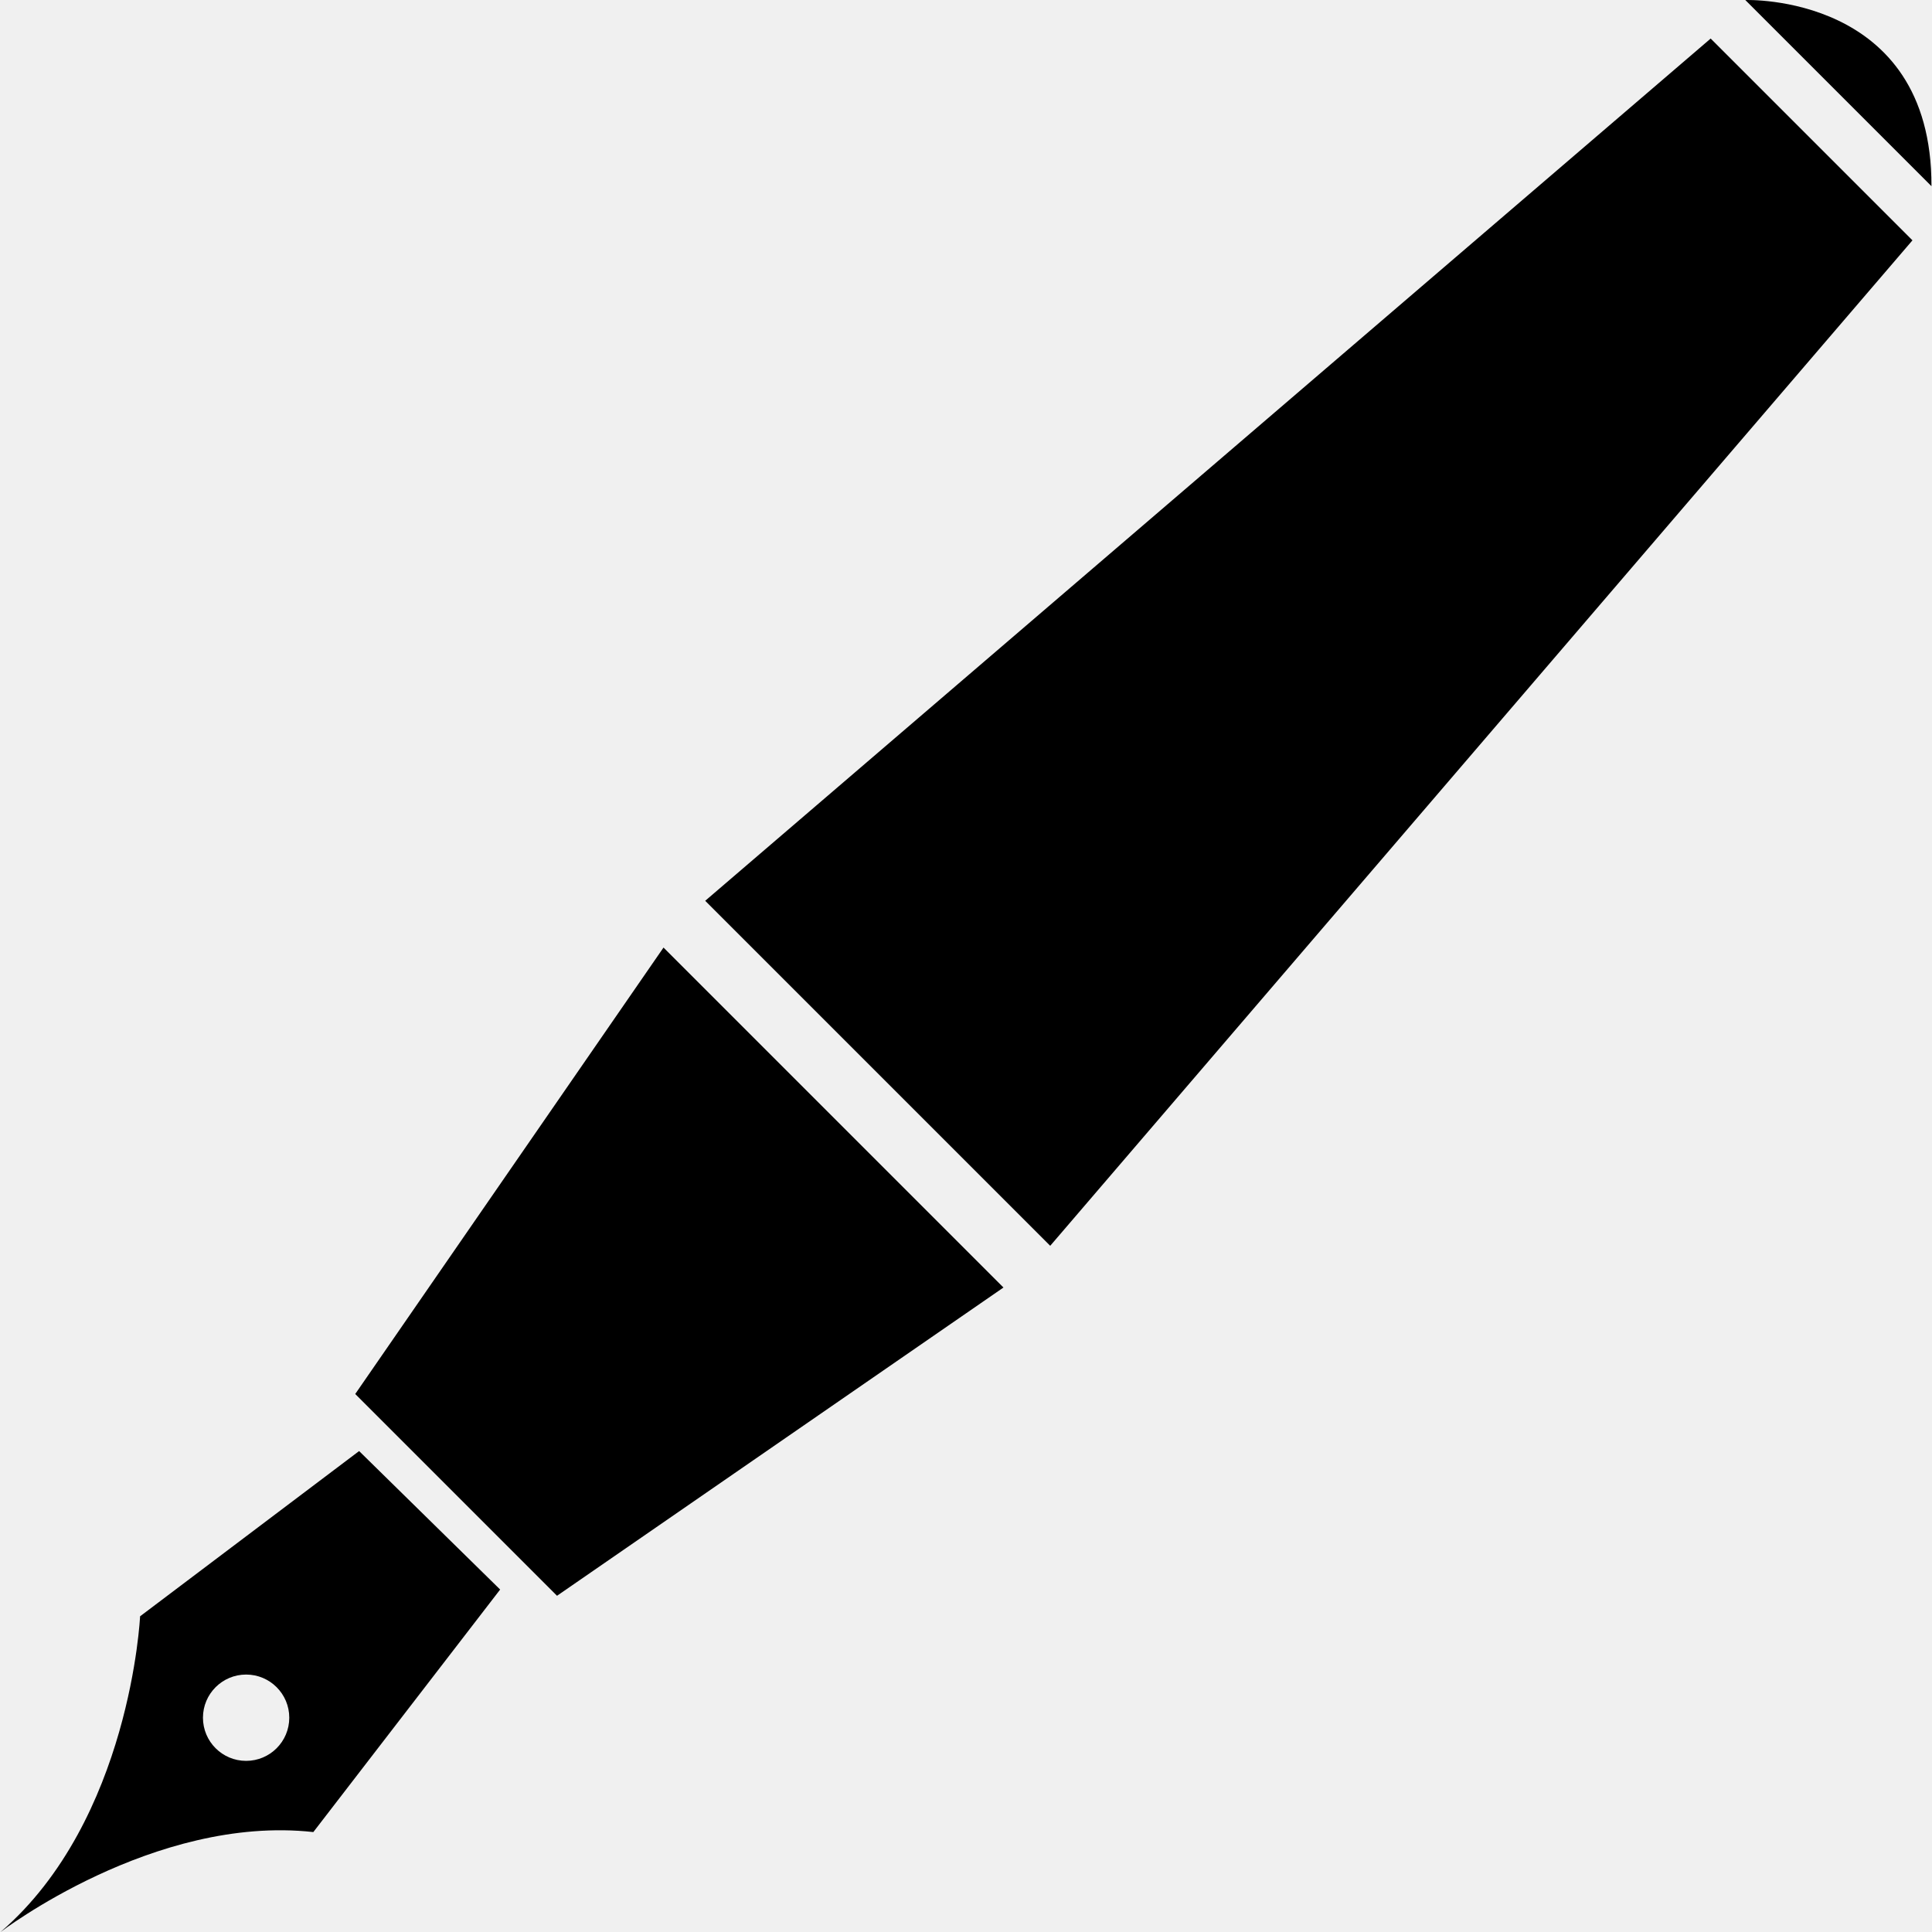
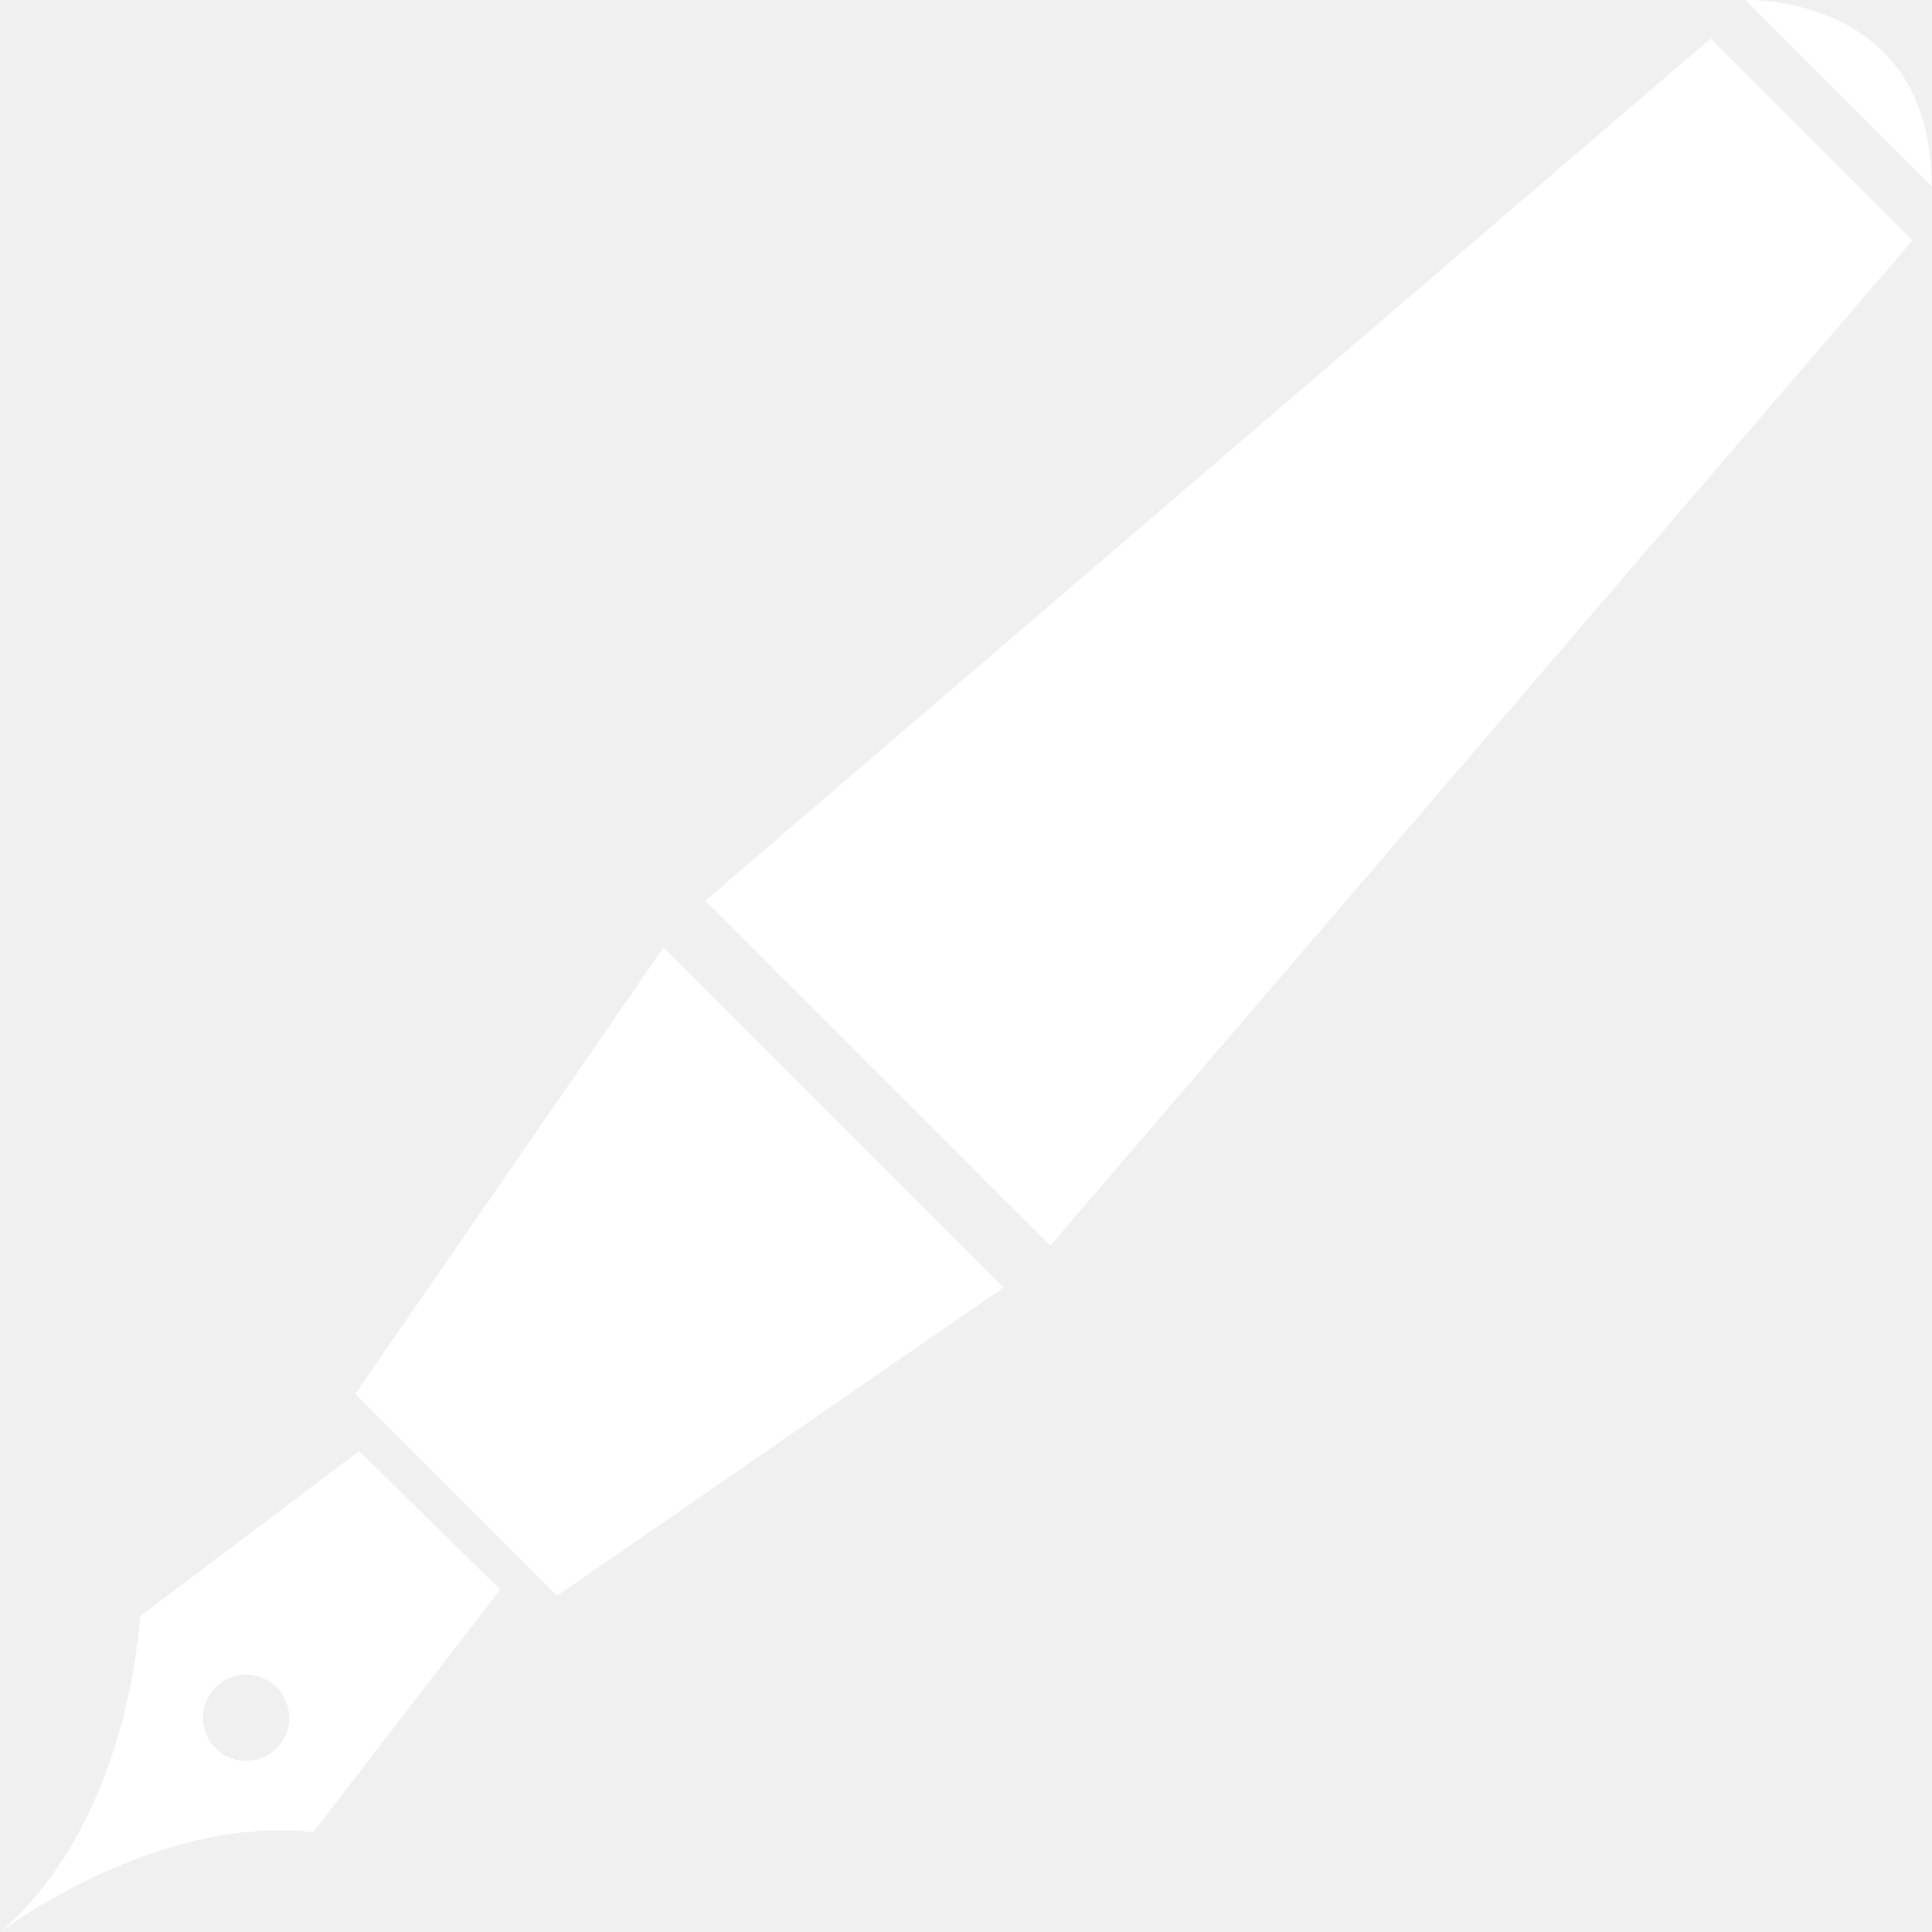
<svg xmlns="http://www.w3.org/2000/svg" version="1.1" id="Capa_1" x="0px" y="0px" viewBox="0 0 317.037 317.037" style="enable-background:new 0 0 317.037 317.037;" xml:space="preserve">
  <g>
-     <polygon style="fill:#00000;" points="313.831,39.438 280.718,6.325 115.724,147.817 172.339,204.432  " />
-     <polygon style="fill:#00000;" points="164.665,211.28 108.882,155.492 58.293,228.75 91.406,261.863  " />
-     <path style="fill:#00000;" d="M51.418,300.638l30.655-39.798l-23.143-22.724L22.988,265.23c0,0-1.556,33.428-22.898,51.807   C0.095,317.037,25.261,297.75,51.418,300.638z M40.387,288.955c-3.911,0-7.082-3.171-7.082-7.082s3.171-7.082,7.082-7.082   s7.082,3.171,7.082,7.082S44.298,288.955,40.387,288.955z" />
-     <path style="fill:#00000;" d="M286.402,0.005l30.546,30.546C317.035-1.132,286.402,0.005,286.402,0.005z" />
+     <polygon style="fill:#FFFFFF;" points="313.831,39.438 280.718,6.325 115.724,147.817 172.339,204.432  " />
+     <polygon style="fill:#FFFFFF;" points="164.665,211.28 108.882,155.492 58.293,228.75 91.406,261.863  " />
+     <path style="fill:#FFFFFF;" d="M51.418,300.638l30.655-39.798l-23.143-22.724L22.988,265.23c0,0-1.556,33.428-22.898,51.807   C0.095,317.037,25.261,297.75,51.418,300.638z M40.387,288.955c-3.911,0-7.082-3.171-7.082-7.082s3.171-7.082,7.082-7.082   s7.082,3.171,7.082,7.082S44.298,288.955,40.387,288.955z" />
+     <path style="fill:#FFFFFF;" d="M286.402,0.005l30.546,30.546C317.035-1.132,286.402,0.005,286.402,0.005z" />
  </g>
  <g />
  <g />
  <g />
  <g />
  <g />
  <g />
  <g />
  <g />
  <g />
  <g />
  <g />
  <g />
  <g />
  <g />
  <g />
</svg>
